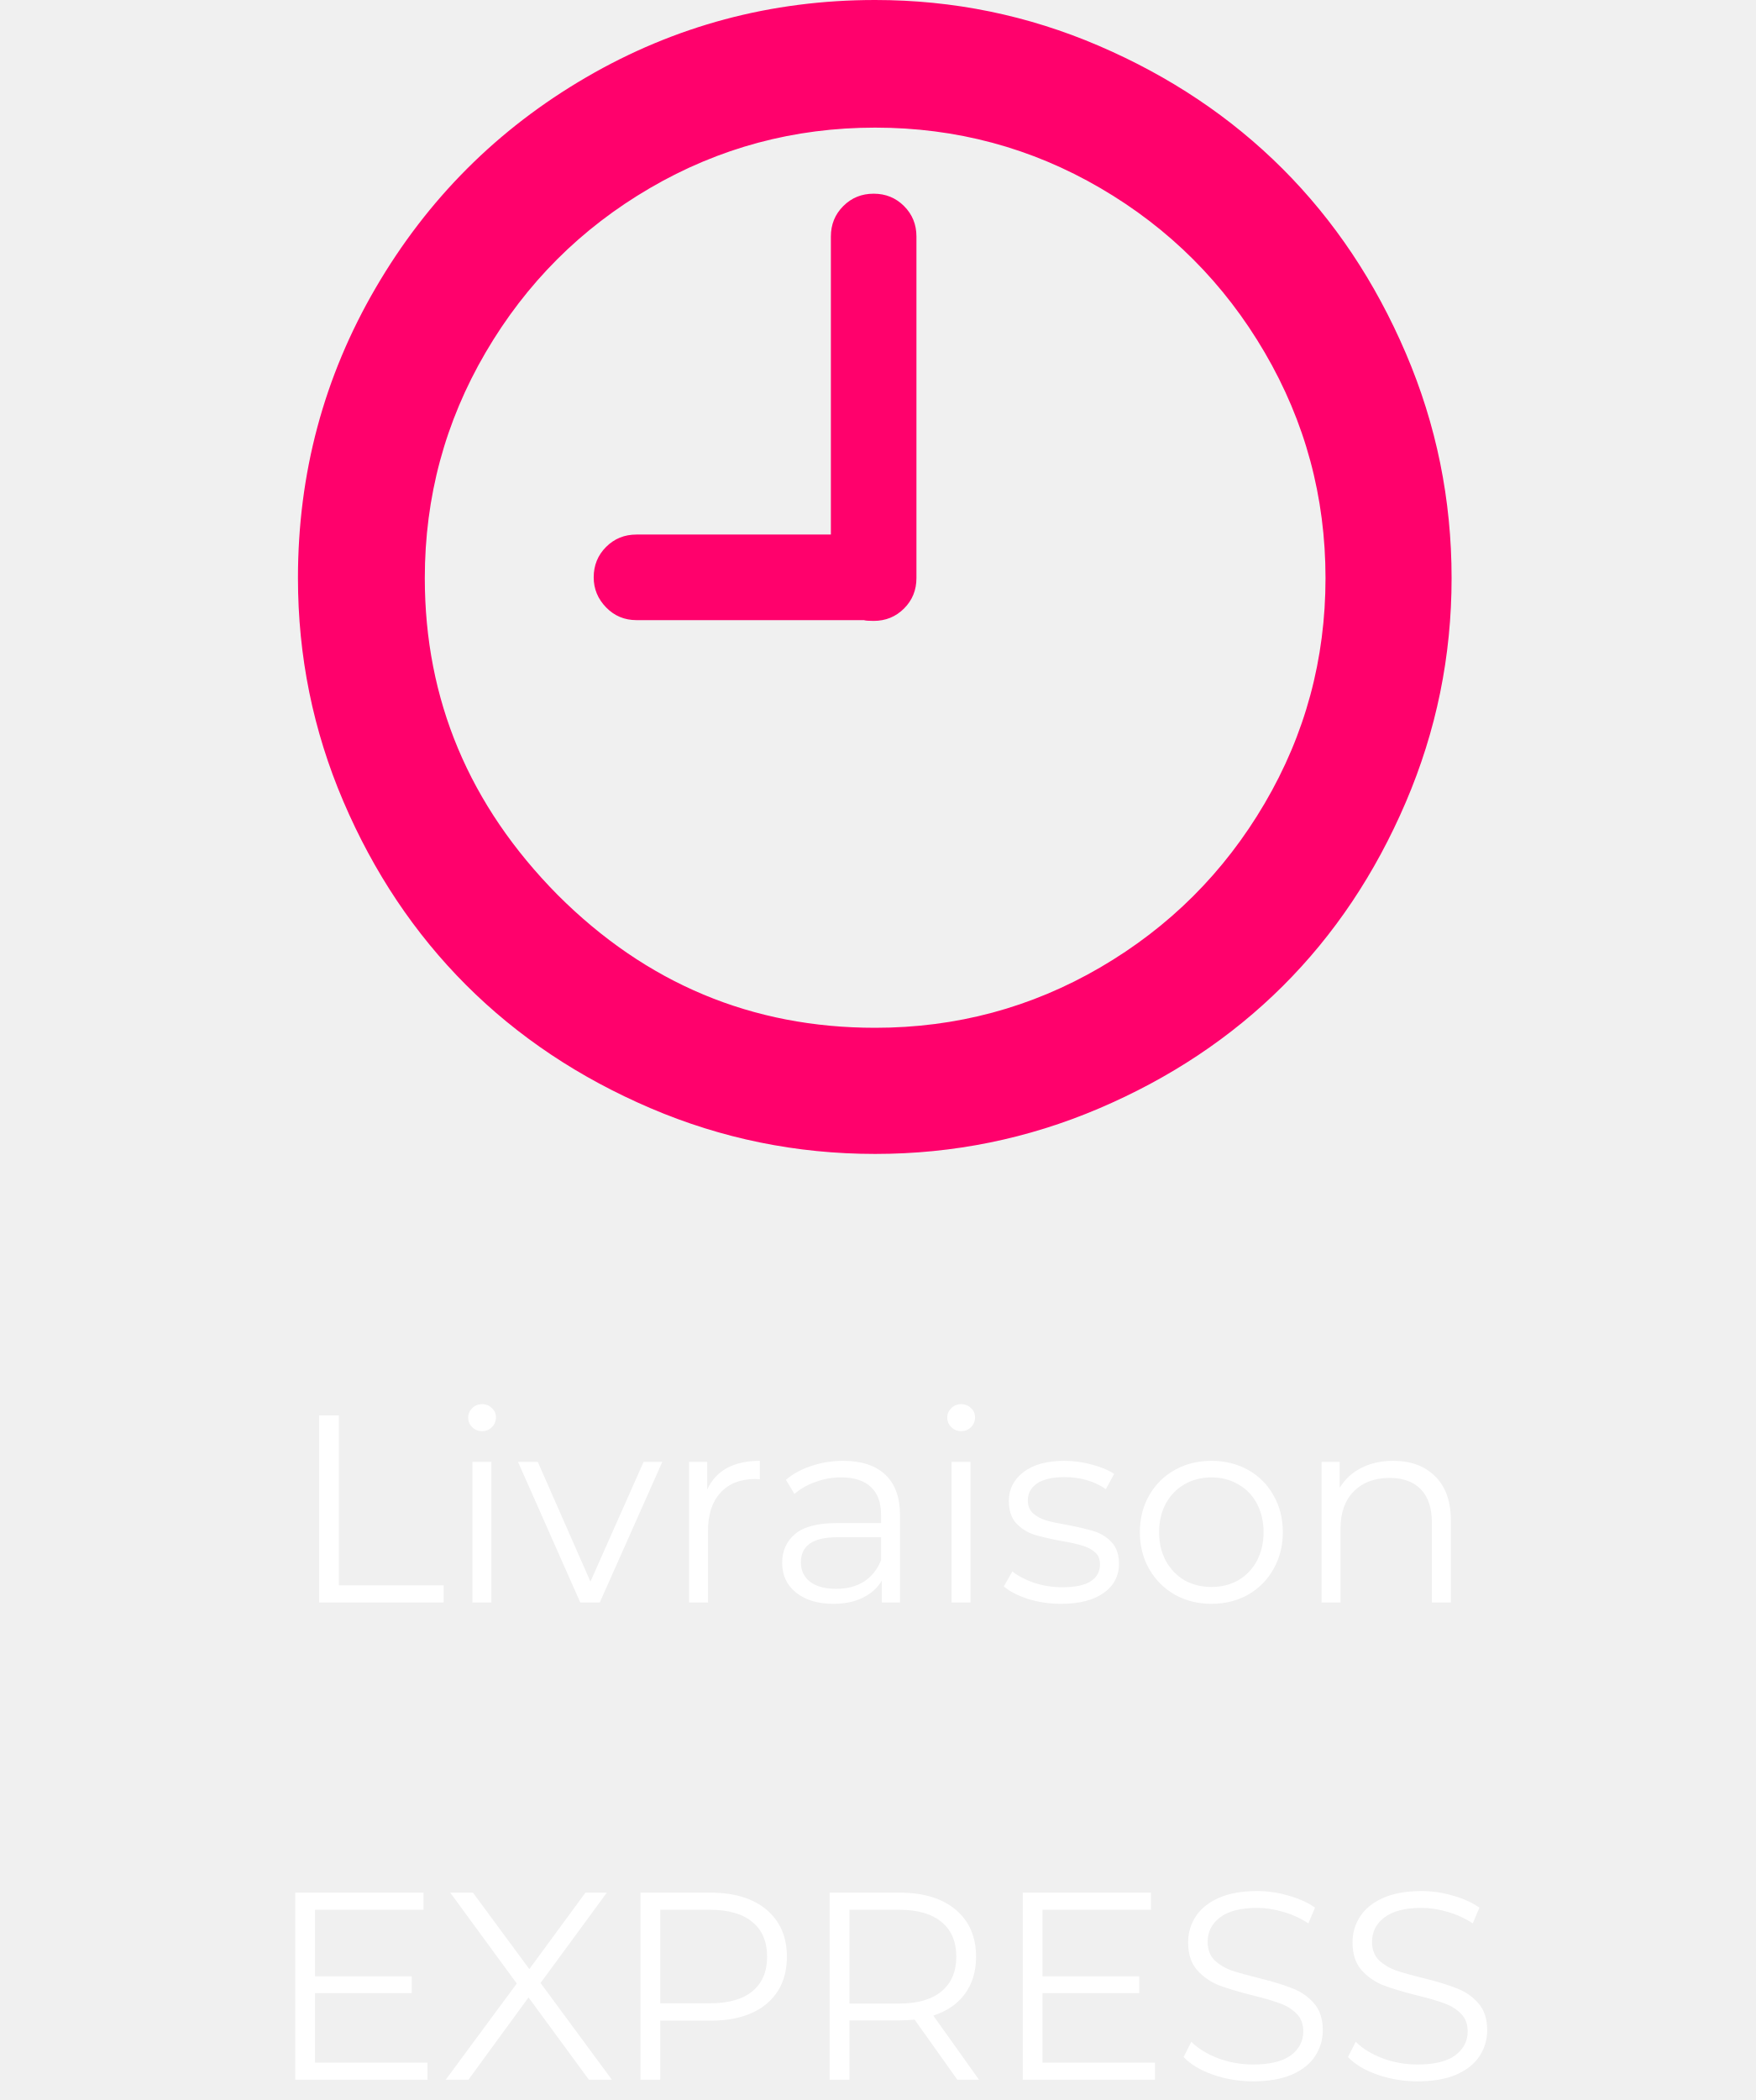
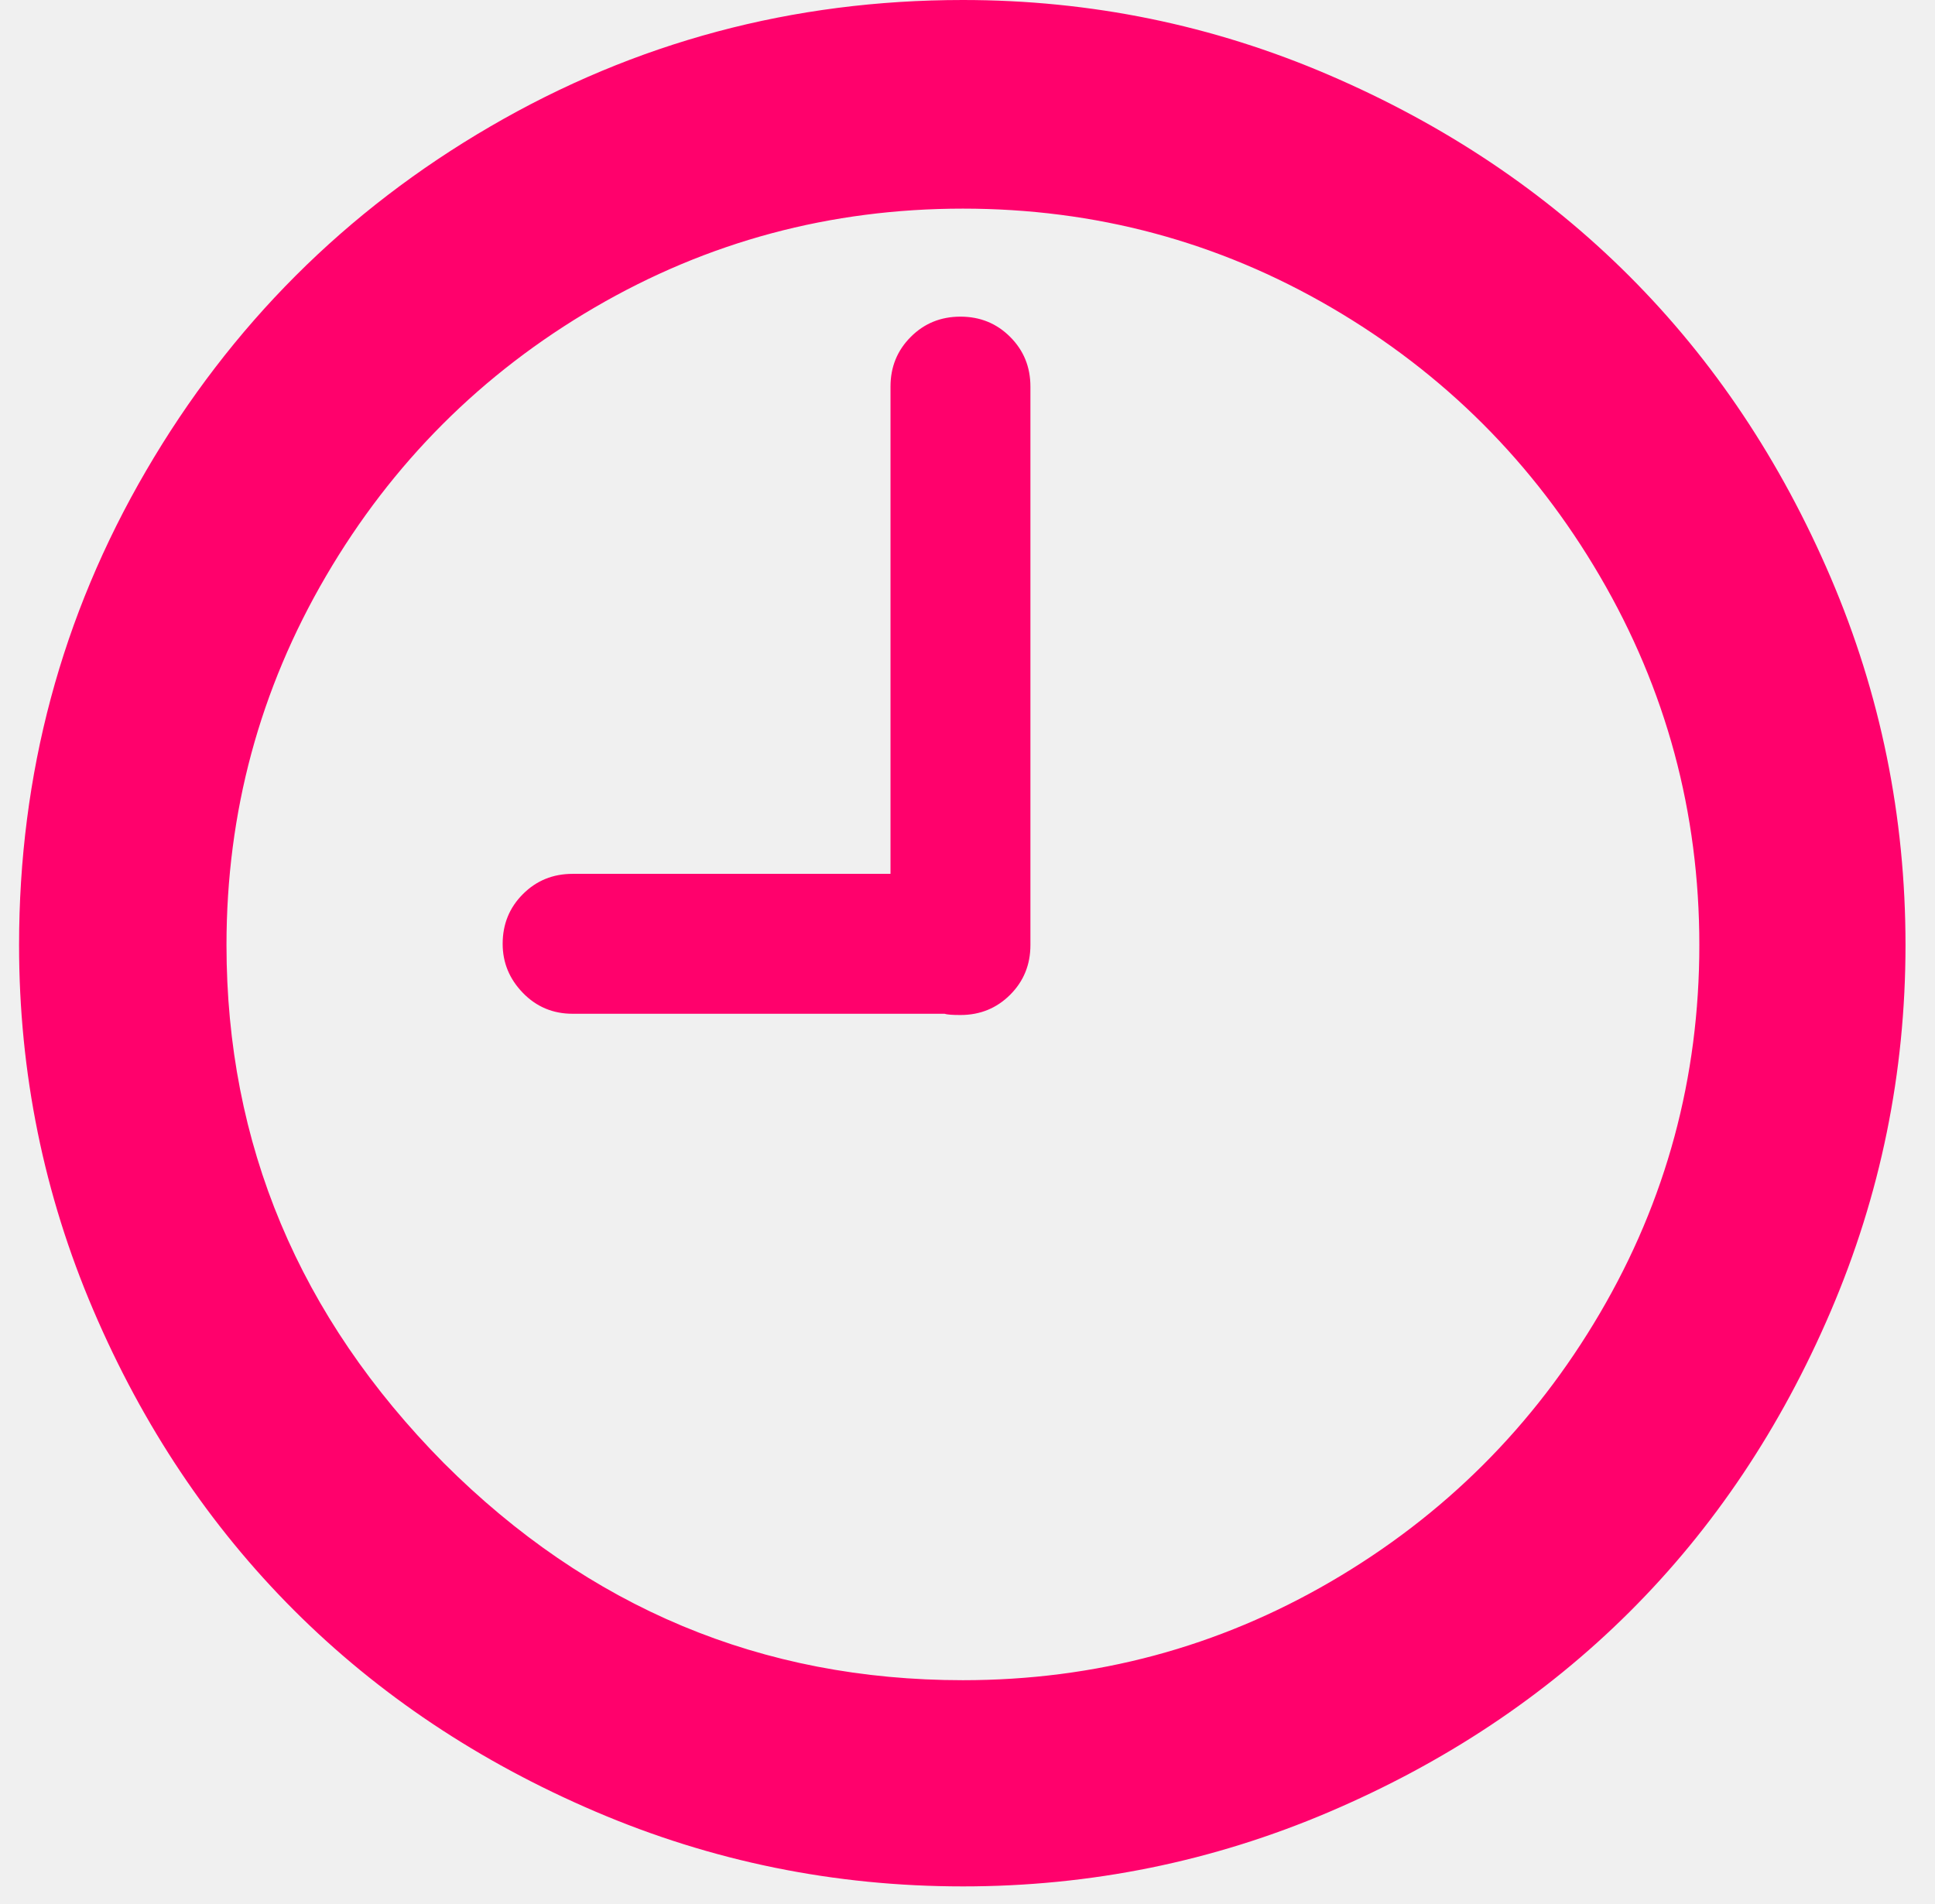
- <svg xmlns="http://www.w3.org/2000/svg" width="92" height="110" viewBox="0 0 92 110" fill="none">
+ <svg xmlns="http://www.w3.org/2000/svg" width="62" height="61" viewBox="0 0 62 61" fill="none">
  <g clip-path="url(#clip0)">
-     <path d="M15.611 30.281C15.611 24.802 16.968 19.735 19.682 15.082C22.395 10.428 26.072 6.751 30.712 4.051C35.353 1.35 40.4 0 45.853 0C49.943 0 53.849 0.8 57.572 2.399C61.295 3.998 64.507 6.148 67.207 8.848C69.907 11.549 72.057 14.767 73.656 18.503C75.256 22.239 76.055 26.165 76.055 30.281C76.055 34.371 75.256 38.284 73.656 42.02C72.057 45.756 69.907 48.967 67.207 51.655C64.507 54.342 61.295 56.479 57.572 58.065C53.849 59.651 49.943 60.444 45.853 60.444C41.737 60.444 37.811 59.644 34.075 58.045C30.339 56.446 27.121 54.296 24.42 51.596C21.72 48.895 19.577 45.69 17.991 41.98C16.404 38.271 15.611 34.371 15.611 30.281ZM22.257 30.281C22.257 36.652 24.578 42.184 29.218 46.877C33.859 51.517 39.404 53.837 45.853 53.837C50.1 53.837 54.033 52.782 57.651 50.672C61.269 48.561 64.14 45.697 66.263 42.079C68.387 38.461 69.449 34.528 69.449 30.281C69.449 26.034 68.387 22.095 66.263 18.463C64.14 14.832 61.269 11.962 57.651 9.851C54.033 7.741 50.1 6.685 45.853 6.685C41.606 6.685 37.673 7.741 34.055 9.851C30.437 11.962 27.566 14.832 25.443 18.463C23.319 22.095 22.257 26.034 22.257 30.281ZM31.106 30.242C31.106 29.613 31.322 29.082 31.755 28.649C32.187 28.216 32.718 28 33.347 28H43.533V12.388C43.533 11.758 43.749 11.228 44.182 10.795C44.614 10.362 45.145 10.146 45.774 10.146C46.404 10.146 46.934 10.362 47.367 10.795C47.8 11.228 48.016 11.758 48.016 12.388V30.281C48.016 30.91 47.8 31.441 47.367 31.874C46.934 32.306 46.404 32.523 45.774 32.523C45.512 32.523 45.342 32.51 45.263 32.483H33.347C32.718 32.483 32.187 32.26 31.755 31.815C31.322 31.369 31.106 30.845 31.106 30.242Z" fill="#FF016C" />
+     <path d="M0.611 30.281C0.611 24.802 1.968 19.735 4.682 15.082C7.395 10.428 11.072 6.751 15.713 4.051C20.353 1.35 25.4 0 30.853 0C34.943 0 38.849 0.8 42.572 2.399C46.295 3.998 49.507 6.148 52.207 8.848C54.907 11.549 57.057 14.767 58.657 18.503C60.256 22.239 61.055 26.165 61.055 30.281C61.055 34.371 60.256 38.284 58.657 42.02C57.057 45.756 54.907 48.967 52.207 51.655C49.507 54.342 46.295 56.479 42.572 58.065C38.849 59.651 34.943 60.444 30.853 60.444C26.737 60.444 22.811 59.644 19.075 58.045C15.339 56.446 12.121 54.296 9.42 51.596C6.72 48.895 4.577 45.69 2.991 41.98C1.404 38.271 0.611 34.371 0.611 30.281ZM7.257 30.281C7.257 36.652 9.578 42.184 14.218 46.877C18.859 51.517 24.404 53.837 30.853 53.837C35.1 53.837 39.033 52.782 42.651 50.672C46.269 48.561 49.14 45.697 51.263 42.079C53.387 38.461 54.449 34.528 54.449 30.281C54.449 26.034 53.387 22.095 51.263 18.463C49.14 14.832 46.269 11.962 42.651 9.851C39.033 7.741 35.1 6.685 30.853 6.685C26.606 6.685 22.673 7.741 19.055 9.851C15.437 11.962 12.566 14.832 10.443 18.463C8.319 22.095 7.257 26.034 7.257 30.281ZM16.106 30.242C16.106 29.613 16.322 29.082 16.755 28.649C17.187 28.216 17.718 28 18.347 28H28.533V12.388C28.533 11.758 28.749 11.228 29.182 10.795C29.614 10.362 30.145 10.146 30.774 10.146C31.404 10.146 31.934 10.362 32.367 10.795C32.8 11.228 33.016 11.758 33.016 12.388V30.281C33.016 30.91 32.8 31.441 32.367 31.874C31.934 32.306 31.404 32.523 30.774 32.523C30.512 32.523 30.342 32.51 30.263 32.483H18.347C17.718 32.483 17.187 32.26 16.755 31.815C16.322 31.369 16.106 30.845 16.106 30.242Z" fill="#FF016C" />
  </g>
-   <path d="M16.719 74.139H17.755V83.043H23.243V83.939H16.719V74.139ZM24.753 76.575H25.747V83.939H24.753V76.575ZM25.257 74.965C25.052 74.965 24.879 74.895 24.739 74.755C24.599 74.615 24.529 74.447 24.529 74.251C24.529 74.064 24.599 73.901 24.739 73.761C24.879 73.621 25.052 73.551 25.257 73.551C25.462 73.551 25.635 73.621 25.775 73.761C25.915 73.892 25.985 74.05 25.985 74.237C25.985 74.442 25.915 74.615 25.775 74.755C25.635 74.895 25.462 74.965 25.257 74.965ZM34.701 76.575L31.425 83.939H30.403L27.141 76.575H28.177L30.935 82.847L33.721 76.575H34.701ZM37.053 78.017C37.286 77.522 37.632 77.149 38.089 76.897C38.556 76.645 39.13 76.519 39.811 76.519V77.485L39.573 77.471C38.798 77.471 38.191 77.709 37.753 78.185C37.314 78.661 37.095 79.328 37.095 80.187V83.939H36.101V76.575H37.053V78.017ZM44.173 76.519C45.134 76.519 45.872 76.762 46.385 77.247C46.898 77.723 47.155 78.432 47.155 79.375V83.939H46.203V82.791C45.979 83.174 45.648 83.472 45.209 83.687C44.78 83.902 44.266 84.009 43.669 84.009C42.848 84.009 42.194 83.813 41.709 83.421C41.224 83.029 40.981 82.511 40.981 81.867C40.981 81.242 41.205 80.738 41.653 80.355C42.11 79.972 42.834 79.781 43.823 79.781H46.161V79.333C46.161 78.698 45.984 78.218 45.629 77.891C45.274 77.555 44.756 77.387 44.075 77.387C43.608 77.387 43.16 77.466 42.731 77.625C42.302 77.774 41.933 77.984 41.625 78.255L41.177 77.513C41.55 77.196 41.998 76.953 42.521 76.785C43.044 76.608 43.594 76.519 44.173 76.519ZM43.823 83.225C44.383 83.225 44.864 83.099 45.265 82.847C45.666 82.586 45.965 82.212 46.161 81.727V80.523H43.851C42.591 80.523 41.961 80.962 41.961 81.839C41.961 82.268 42.124 82.609 42.451 82.861C42.778 83.104 43.235 83.225 43.823 83.225ZM49.855 76.575H50.849V83.939H49.855V76.575ZM50.359 74.965C50.153 74.965 49.981 74.895 49.841 74.755C49.701 74.615 49.631 74.447 49.631 74.251C49.631 74.064 49.701 73.901 49.841 73.761C49.981 73.621 50.153 73.551 50.359 73.551C50.564 73.551 50.737 73.621 50.877 73.761C51.017 73.892 51.087 74.05 51.087 74.237C51.087 74.442 51.017 74.615 50.877 74.755C50.737 74.895 50.564 74.965 50.359 74.965ZM55.589 84.009C54.991 84.009 54.417 83.925 53.867 83.757C53.325 83.58 52.901 83.36 52.593 83.099L53.041 82.315C53.349 82.558 53.736 82.758 54.203 82.917C54.669 83.066 55.154 83.141 55.658 83.141C56.331 83.141 56.825 83.038 57.142 82.833C57.469 82.618 57.633 82.32 57.633 81.937C57.633 81.666 57.544 81.456 57.367 81.307C57.189 81.148 56.965 81.032 56.694 80.957C56.424 80.873 56.065 80.794 55.617 80.719C55.019 80.607 54.538 80.495 54.175 80.383C53.81 80.262 53.498 80.061 53.236 79.781C52.984 79.501 52.858 79.114 52.858 78.619C52.858 78.003 53.115 77.499 53.629 77.107C54.142 76.715 54.856 76.519 55.77 76.519C56.246 76.519 56.722 76.584 57.199 76.715C57.675 76.836 58.066 77 58.374 77.205L57.941 78.003C57.334 77.583 56.611 77.373 55.77 77.373C55.136 77.373 54.655 77.485 54.328 77.709C54.011 77.933 53.852 78.227 53.852 78.591C53.852 78.871 53.941 79.095 54.118 79.263C54.305 79.431 54.534 79.557 54.804 79.641C55.075 79.716 55.449 79.795 55.925 79.879C56.513 79.991 56.984 80.103 57.339 80.215C57.693 80.327 57.996 80.518 58.248 80.789C58.501 81.06 58.627 81.433 58.627 81.909C58.627 82.553 58.356 83.066 57.815 83.449C57.282 83.822 56.541 84.009 55.589 84.009ZM63.474 84.009C62.765 84.009 62.125 83.85 61.556 83.533C60.987 83.206 60.539 82.758 60.212 82.189C59.885 81.62 59.722 80.976 59.722 80.257C59.722 79.538 59.885 78.894 60.212 78.325C60.539 77.756 60.987 77.312 61.556 76.995C62.125 76.678 62.765 76.519 63.474 76.519C64.183 76.519 64.823 76.678 65.392 76.995C65.961 77.312 66.405 77.756 66.722 78.325C67.049 78.894 67.212 79.538 67.212 80.257C67.212 80.976 67.049 81.62 66.722 82.189C66.405 82.758 65.961 83.206 65.392 83.533C64.823 83.85 64.183 84.009 63.474 84.009ZM63.474 83.127C63.997 83.127 64.463 83.01 64.874 82.777C65.294 82.534 65.621 82.194 65.854 81.755C66.087 81.316 66.204 80.817 66.204 80.257C66.204 79.697 66.087 79.198 65.854 78.759C65.621 78.32 65.294 77.984 64.874 77.751C64.463 77.508 63.997 77.387 63.474 77.387C62.951 77.387 62.48 77.508 62.06 77.751C61.649 77.984 61.323 78.32 61.08 78.759C60.847 79.198 60.73 79.697 60.73 80.257C60.73 80.817 60.847 81.316 61.08 81.755C61.323 82.194 61.649 82.534 62.06 82.777C62.48 83.01 62.951 83.127 63.474 83.127ZM72.993 76.519C73.917 76.519 74.65 76.79 75.191 77.331C75.742 77.863 76.017 78.642 76.017 79.669V83.939H75.023V79.767C75.023 79.002 74.832 78.418 74.449 78.017C74.067 77.616 73.521 77.415 72.811 77.415C72.018 77.415 71.388 77.653 70.921 78.129C70.464 78.596 70.235 79.244 70.235 80.075V83.939H69.241V76.575H70.193V77.933C70.464 77.485 70.837 77.14 71.313 76.897C71.799 76.645 72.359 76.519 72.993 76.519ZM22.398 108.043V108.939H15.468V99.139H22.188V100.035H16.504V103.521H21.572V104.403H16.504V108.043H22.398ZM30.856 108.939L27.692 104.627L24.542 108.939H23.352L27.076 103.899L23.59 99.139H24.78L27.734 103.143L30.674 99.139H31.794L28.322 103.871L32.06 108.939H30.856ZM37.224 99.139C38.475 99.139 39.455 99.438 40.164 100.035C40.873 100.632 41.228 101.454 41.228 102.499C41.228 103.544 40.873 104.366 40.164 104.963C39.455 105.551 38.475 105.845 37.224 105.845H34.592V108.939H33.556V99.139H37.224ZM37.196 104.935C38.167 104.935 38.909 104.725 39.422 104.305C39.935 103.876 40.192 103.274 40.192 102.499C40.192 101.706 39.935 101.099 39.422 100.679C38.909 100.25 38.167 100.035 37.196 100.035H34.592V104.935H37.196ZM50.16 108.939L47.92 105.789C47.668 105.817 47.407 105.831 47.136 105.831H44.504V108.939H43.468V99.139H47.136C48.387 99.139 49.367 99.438 50.076 100.035C50.785 100.632 51.14 101.454 51.14 102.499C51.14 103.264 50.944 103.913 50.552 104.445C50.169 104.968 49.619 105.346 48.9 105.579L51.294 108.939H50.16ZM47.108 104.949C48.079 104.949 48.821 104.734 49.334 104.305C49.847 103.876 50.104 103.274 50.104 102.499C50.104 101.706 49.847 101.099 49.334 100.679C48.821 100.25 48.079 100.035 47.108 100.035H44.504V104.949H47.108ZM60.515 108.043V108.939H53.585V99.139H60.305V100.035H54.621V103.521H59.689V104.403H54.621V108.043H60.515ZM65.653 109.023C64.924 109.023 64.225 108.906 63.553 108.673C62.89 108.44 62.377 108.132 62.013 107.749L62.419 106.951C62.773 107.306 63.245 107.595 63.833 107.819C64.421 108.034 65.027 108.141 65.653 108.141C66.53 108.141 67.188 107.982 67.626 107.665C68.065 107.338 68.284 106.918 68.284 106.405C68.284 106.013 68.163 105.7 67.921 105.467C67.687 105.234 67.398 105.056 67.052 104.935C66.707 104.804 66.227 104.664 65.611 104.515C64.873 104.328 64.285 104.151 63.846 103.983C63.408 103.806 63.03 103.54 62.712 103.185C62.404 102.83 62.251 102.35 62.251 101.743C62.251 101.248 62.381 100.8 62.642 100.399C62.904 99.988 63.305 99.662 63.846 99.419C64.388 99.176 65.06 99.055 65.862 99.055C66.422 99.055 66.969 99.134 67.501 99.293C68.042 99.442 68.508 99.652 68.9 99.923L68.55 100.749C68.14 100.478 67.701 100.278 67.234 100.147C66.768 100.007 66.311 99.937 65.862 99.937C65.004 99.937 64.355 100.105 63.916 100.441C63.487 100.768 63.273 101.192 63.273 101.715C63.273 102.107 63.389 102.424 63.623 102.667C63.865 102.9 64.164 103.082 64.519 103.213C64.882 103.334 65.368 103.47 65.975 103.619C66.693 103.796 67.272 103.974 67.71 104.151C68.159 104.319 68.537 104.58 68.844 104.935C69.153 105.28 69.306 105.752 69.306 106.349C69.306 106.844 69.171 107.296 68.9 107.707C68.639 108.108 68.233 108.43 67.683 108.673C67.132 108.906 66.455 109.023 65.653 109.023ZM74.266 109.023C73.538 109.023 72.838 108.906 72.166 108.673C71.503 108.44 70.99 108.132 70.626 107.749L71.032 106.951C71.386 107.306 71.858 107.595 72.446 107.819C73.034 108.034 73.64 108.141 74.266 108.141C75.143 108.141 75.801 107.982 76.24 107.665C76.678 107.338 76.898 106.918 76.898 106.405C76.898 106.013 76.776 105.7 76.534 105.467C76.3 105.234 76.011 105.056 75.666 104.935C75.32 104.804 74.84 104.664 74.224 104.515C73.486 104.328 72.898 104.151 72.46 103.983C72.021 103.806 71.643 103.54 71.326 103.185C71.018 102.83 70.864 102.35 70.864 101.743C70.864 101.248 70.994 100.8 71.256 100.399C71.517 99.988 71.918 99.662 72.46 99.419C73.001 99.176 73.673 99.055 74.476 99.055C75.036 99.055 75.582 99.134 76.114 99.293C76.655 99.442 77.122 99.652 77.514 99.923L77.164 100.749C76.753 100.478 76.314 100.278 75.848 100.147C75.381 100.007 74.924 99.937 74.476 99.937C73.617 99.937 72.968 100.105 72.53 100.441C72.1 100.768 71.886 101.192 71.886 101.715C71.886 102.107 72.002 102.424 72.236 102.667C72.478 102.9 72.777 103.082 73.132 103.213C73.496 103.334 73.981 103.47 74.588 103.619C75.306 103.796 75.885 103.974 76.324 104.151C76.772 104.319 77.15 104.58 77.458 104.935C77.766 105.28 77.92 105.752 77.92 106.349C77.92 106.844 77.784 107.296 77.514 107.707C77.252 108.108 76.846 108.43 76.296 108.673C75.745 108.906 75.068 109.023 74.266 109.023Z" fill="white" />
  <defs>
    <clipPath id="clip0">
-       <rect x="15.611" width="60.444" height="60.444" fill="white" />
+       <rect x="0.611" width="60.444" height="60.444" fill="white" />
    </clipPath>
  </defs>
</svg>
